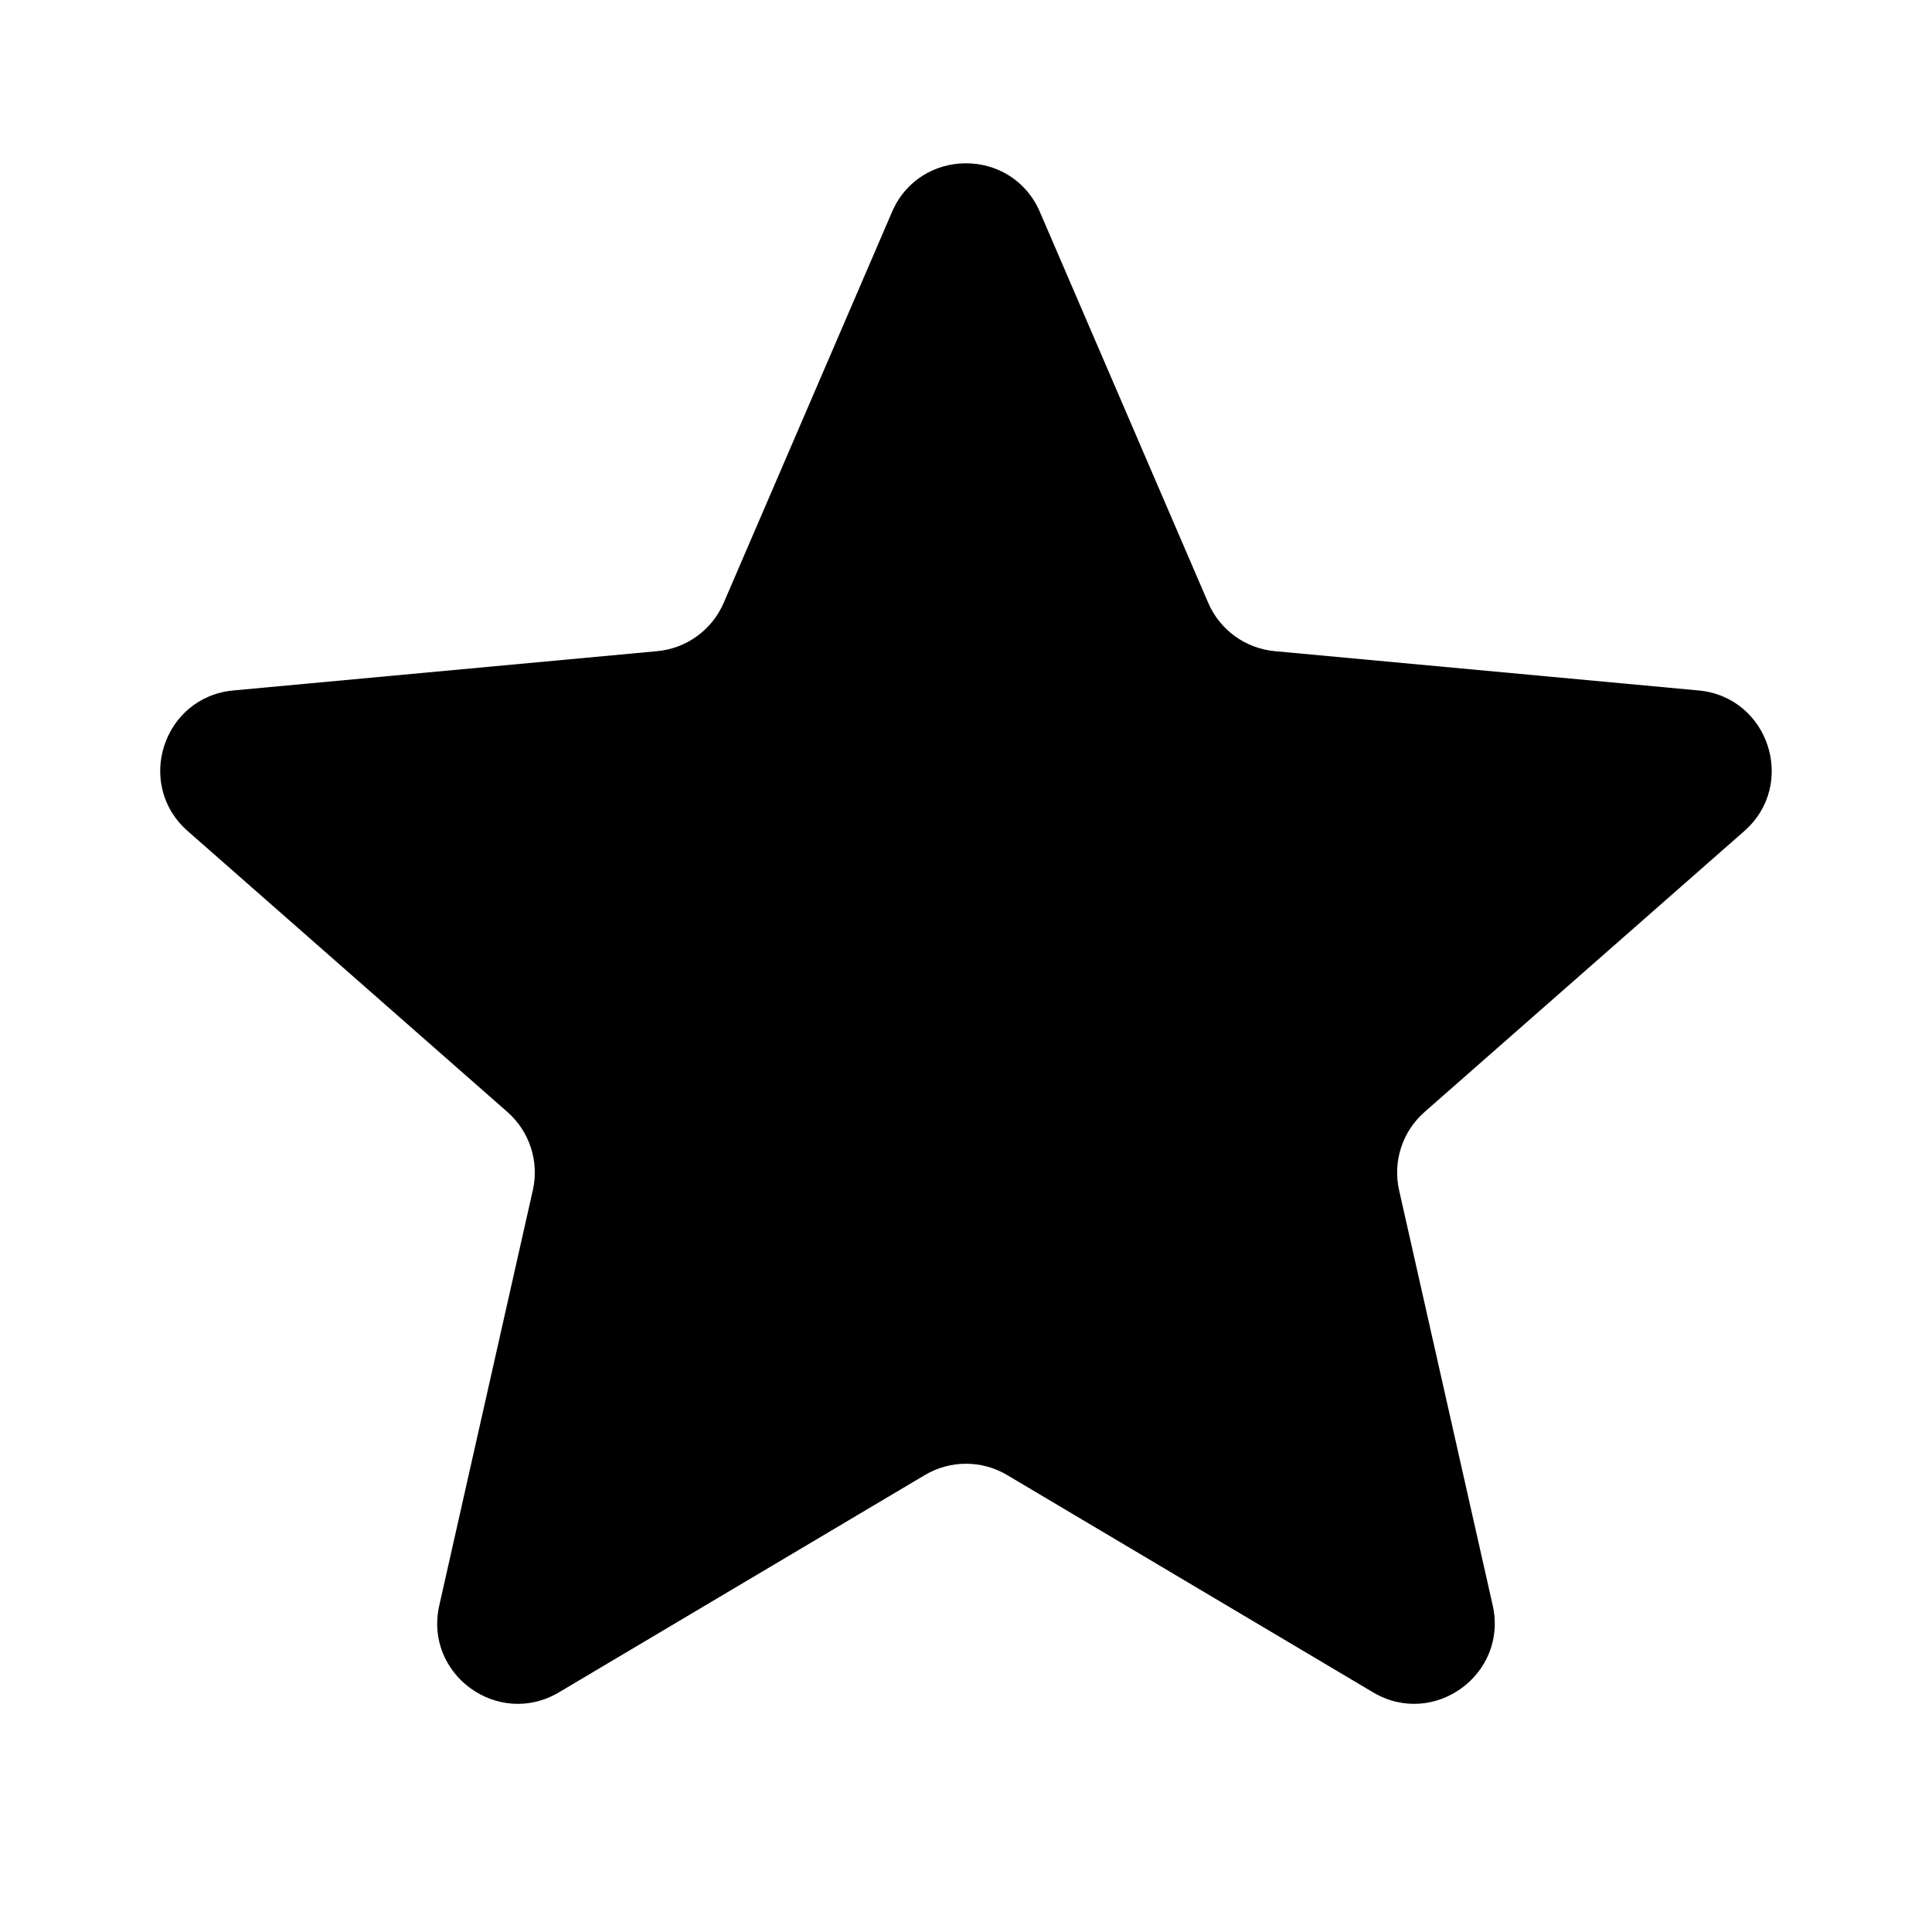
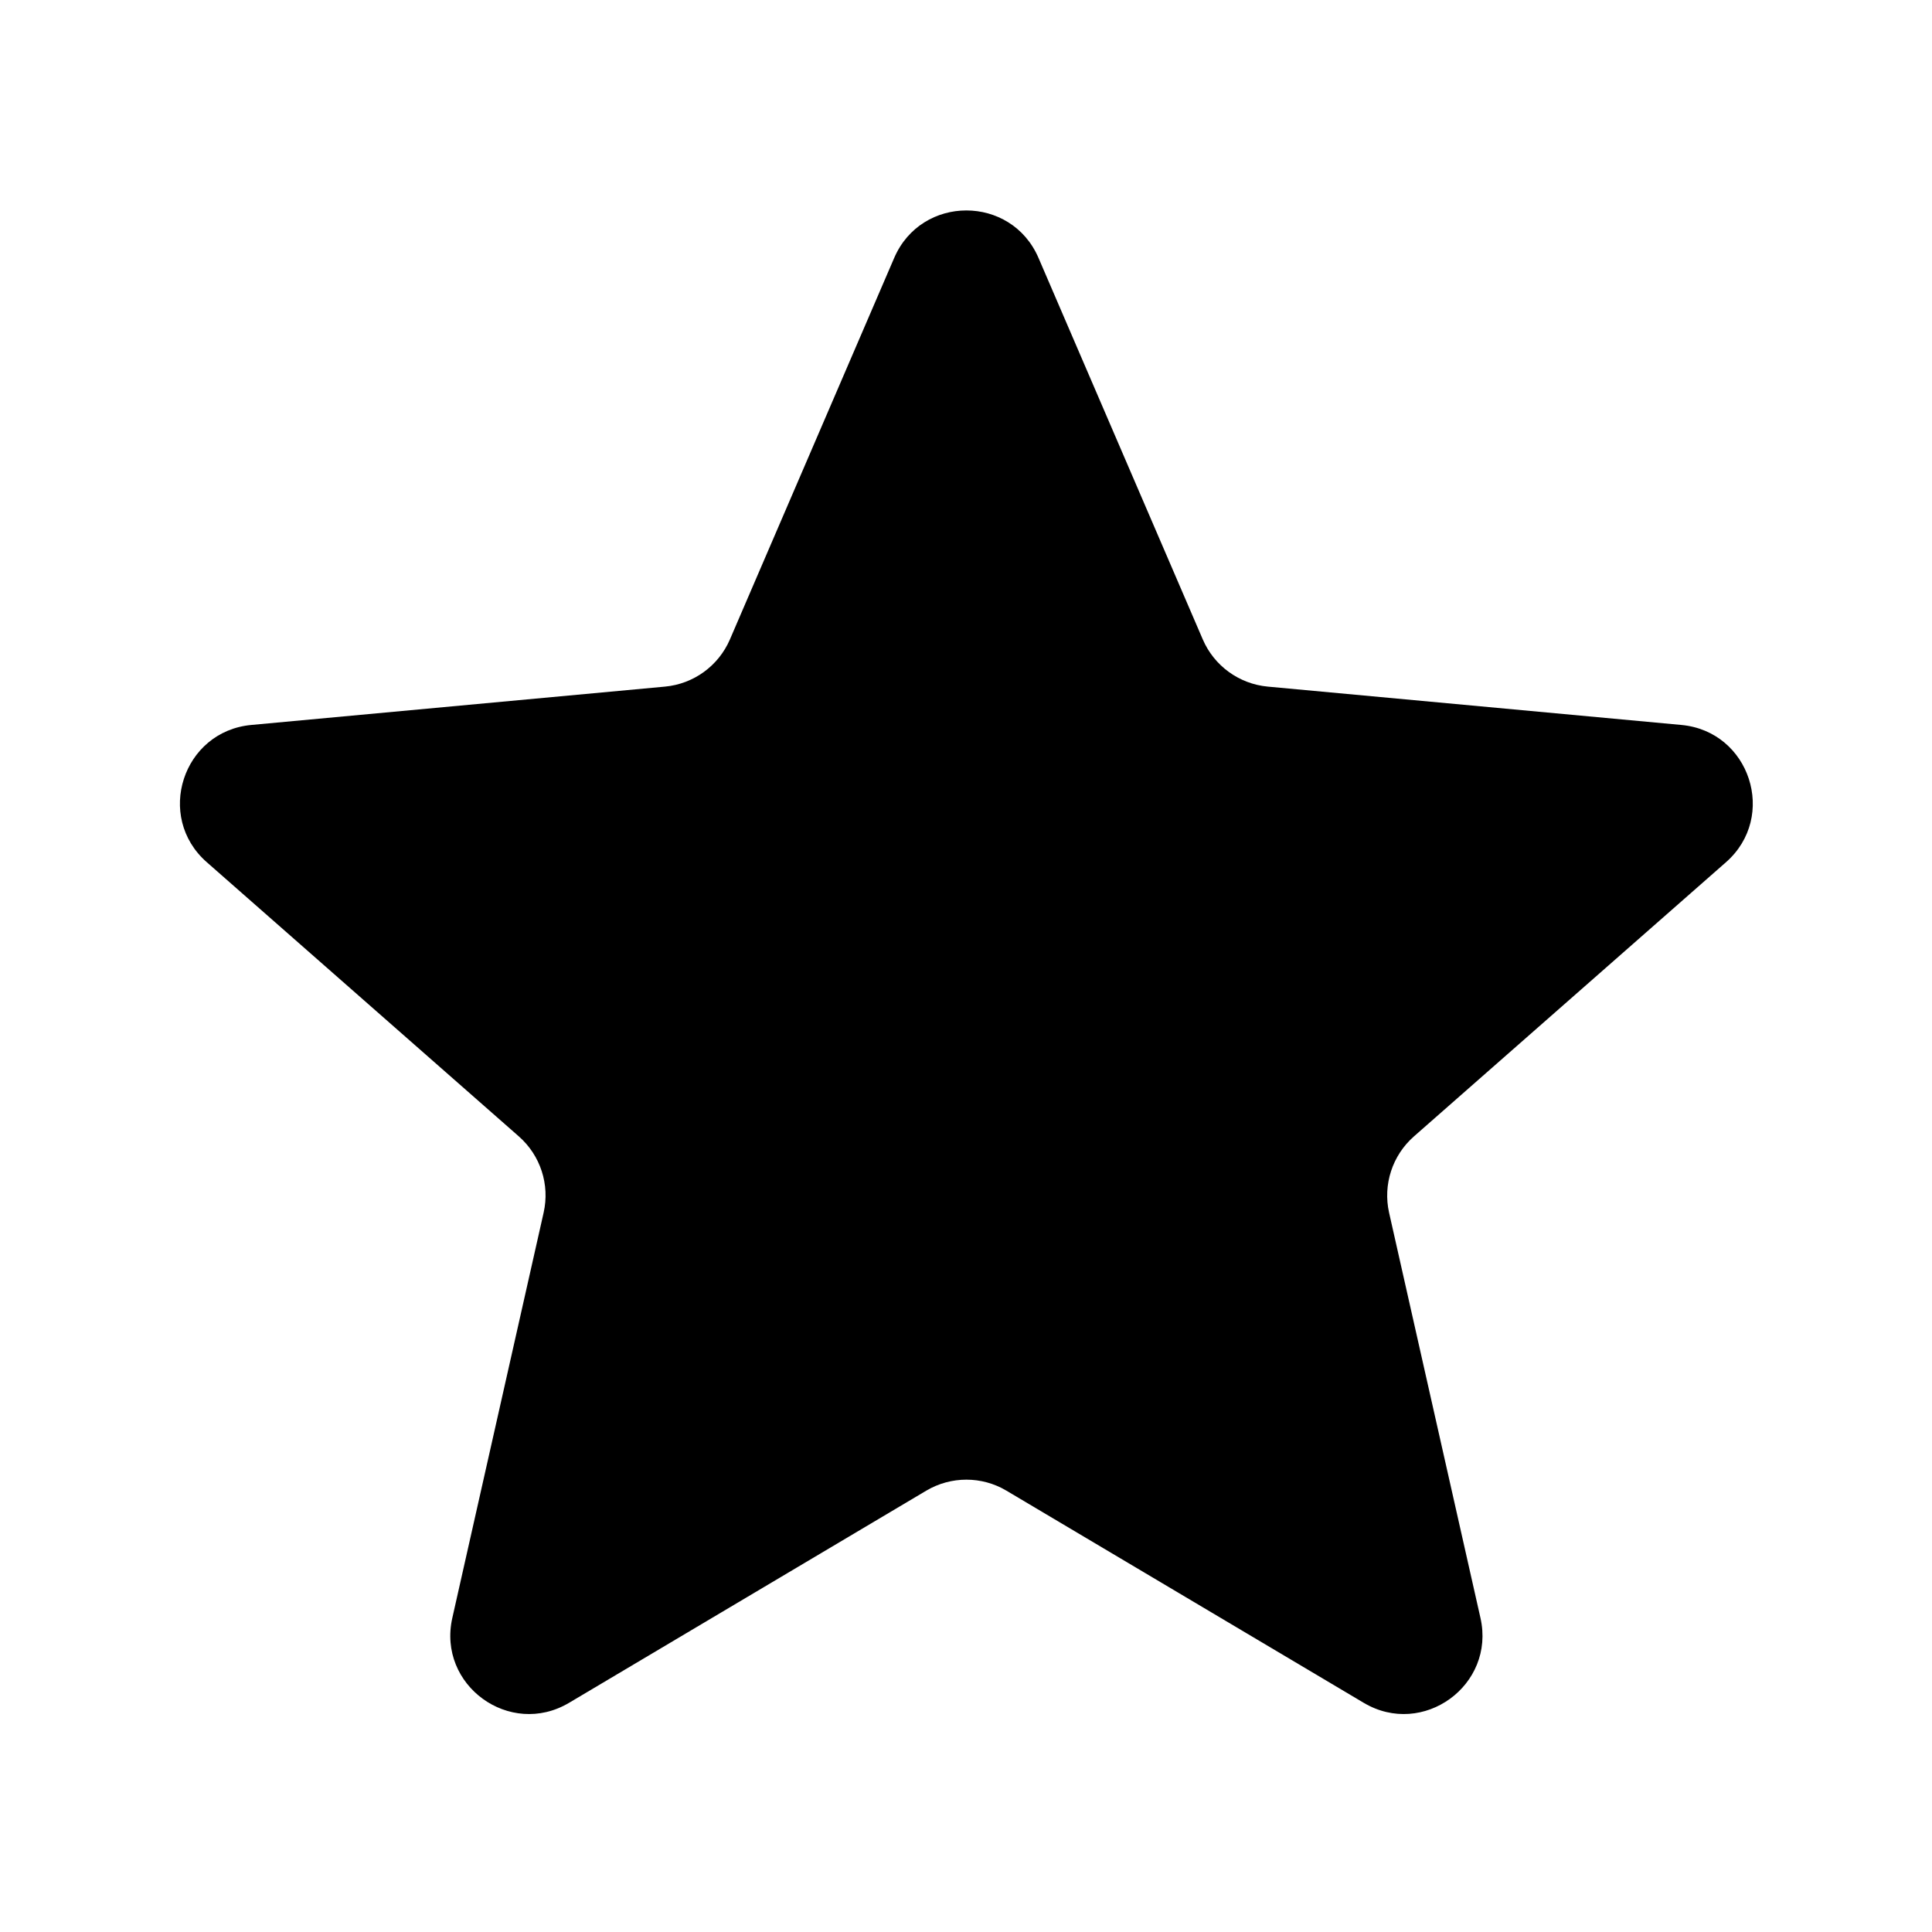
- <svg xmlns="http://www.w3.org/2000/svg" width="24" height="24" fill="none" viewBox="0 0 24 24">
-   <path fill="currentColor" d="M11.081 2.633c.347-.806 1.49-.806 1.837 0l2.091 4.856a1 1 0 0 0 .827.6l5.264.488c.874.081 1.227 1.168.568 1.747l-3.972 3.49a1 1 0 0 0-.316.971l1.163 5.158c.192.856-.732 1.528-1.486 1.08l-4.547-2.7a1 1 0 0 0-1.02 0l-4.547 2.7c-.755.448-1.68-.224-1.486-1.08l1.162-5.158a1 1 0 0 0-.315-.971l-3.972-3.49c-.66-.579-.307-1.666.567-1.747l5.265-.488a1 1 0 0 0 .826-.6l2.091-4.856Z" />
+ <svg xmlns="http://www.w3.org/2000/svg" width="24" height="24" viewBox="348.70 935.35 24.59 24.59" fill="none">
+   <path id="ic_star" d="M360.081 938.633C360.428 937.827 361.571 937.827 361.918 938.633L364.009 943.489C364.154 943.825 364.471 944.055 364.836 944.089L370.1 944.577C370.974 944.658 371.327 945.745 370.668 946.324L366.696 949.814C366.421 950.056 366.3 950.428 366.38 950.785L367.543 955.943C367.736 956.799 366.811 957.471 366.057 957.023L361.51 954.323C361.196 954.136 360.804 954.136 360.489 954.323L355.943 957.023C355.188 957.471 354.264 956.799 354.457 955.943L355.619 950.785C355.7 950.428 355.579 950.056 355.304 949.814L351.332 946.324C350.672 945.745 351.025 944.658 351.899 944.577L357.164 944.089C357.528 944.055 357.845 943.825 357.99 943.489L360.081 938.633Z" fill="currentColor" />
</svg>
